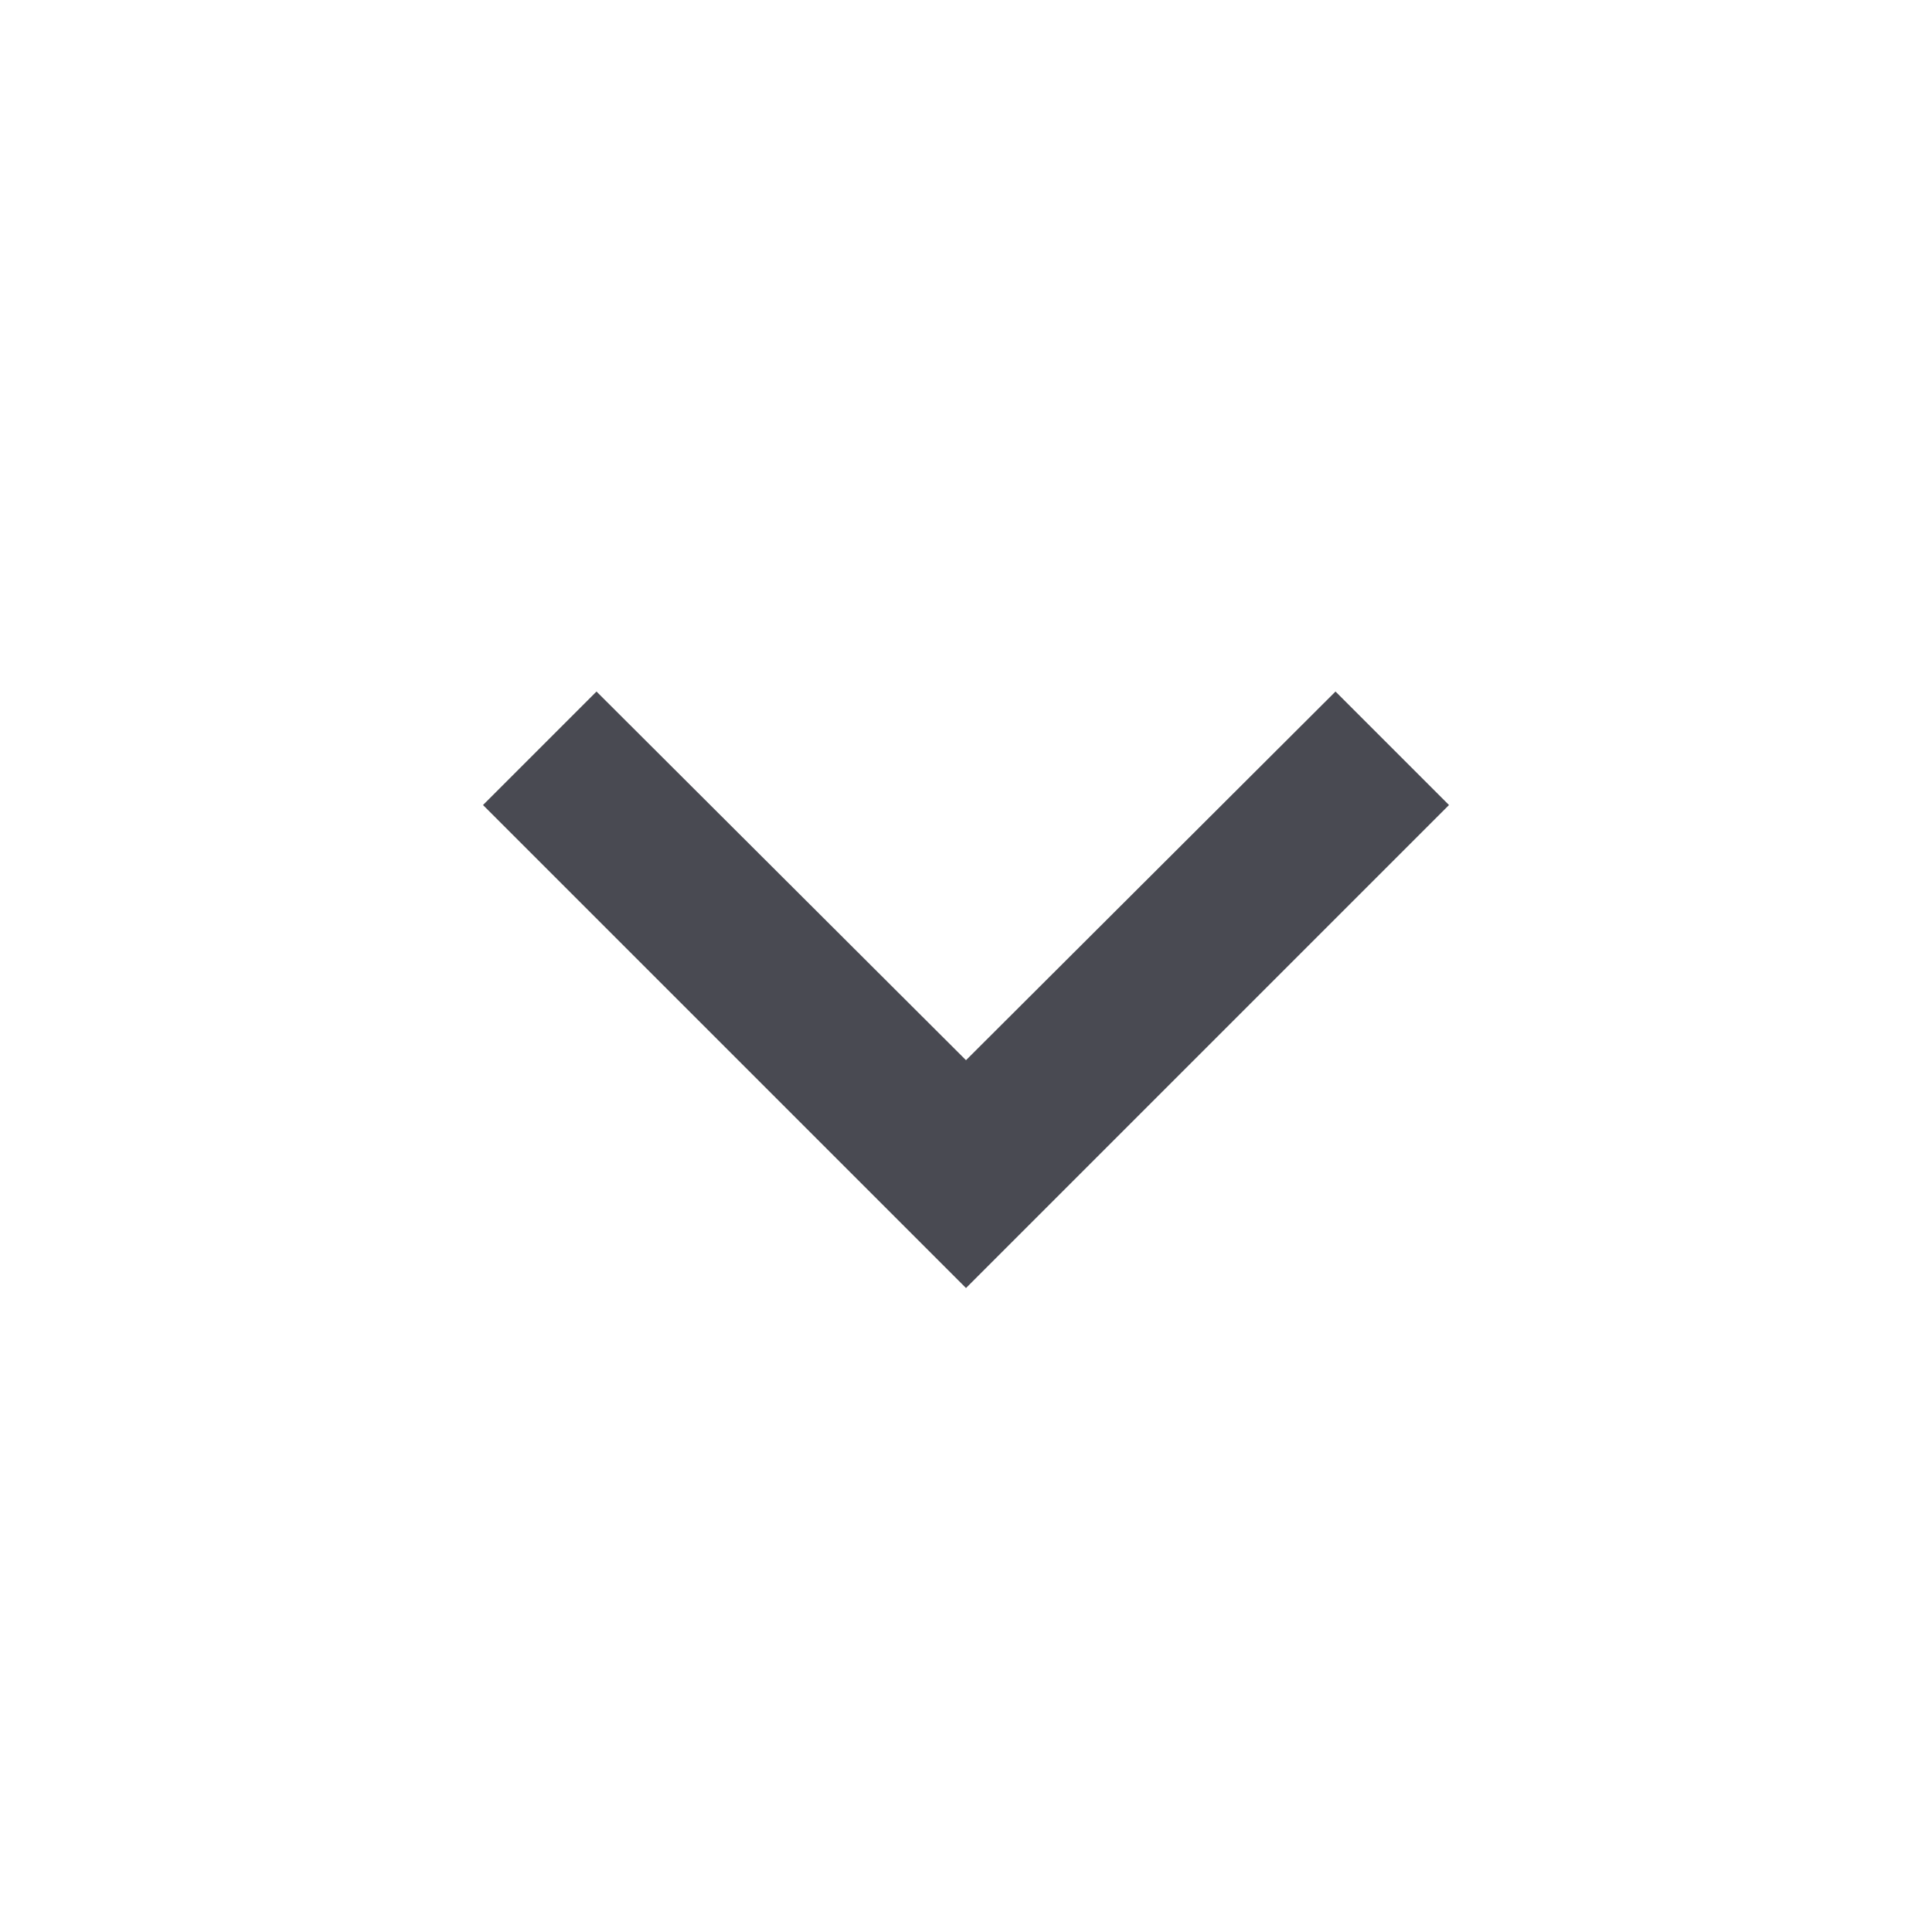
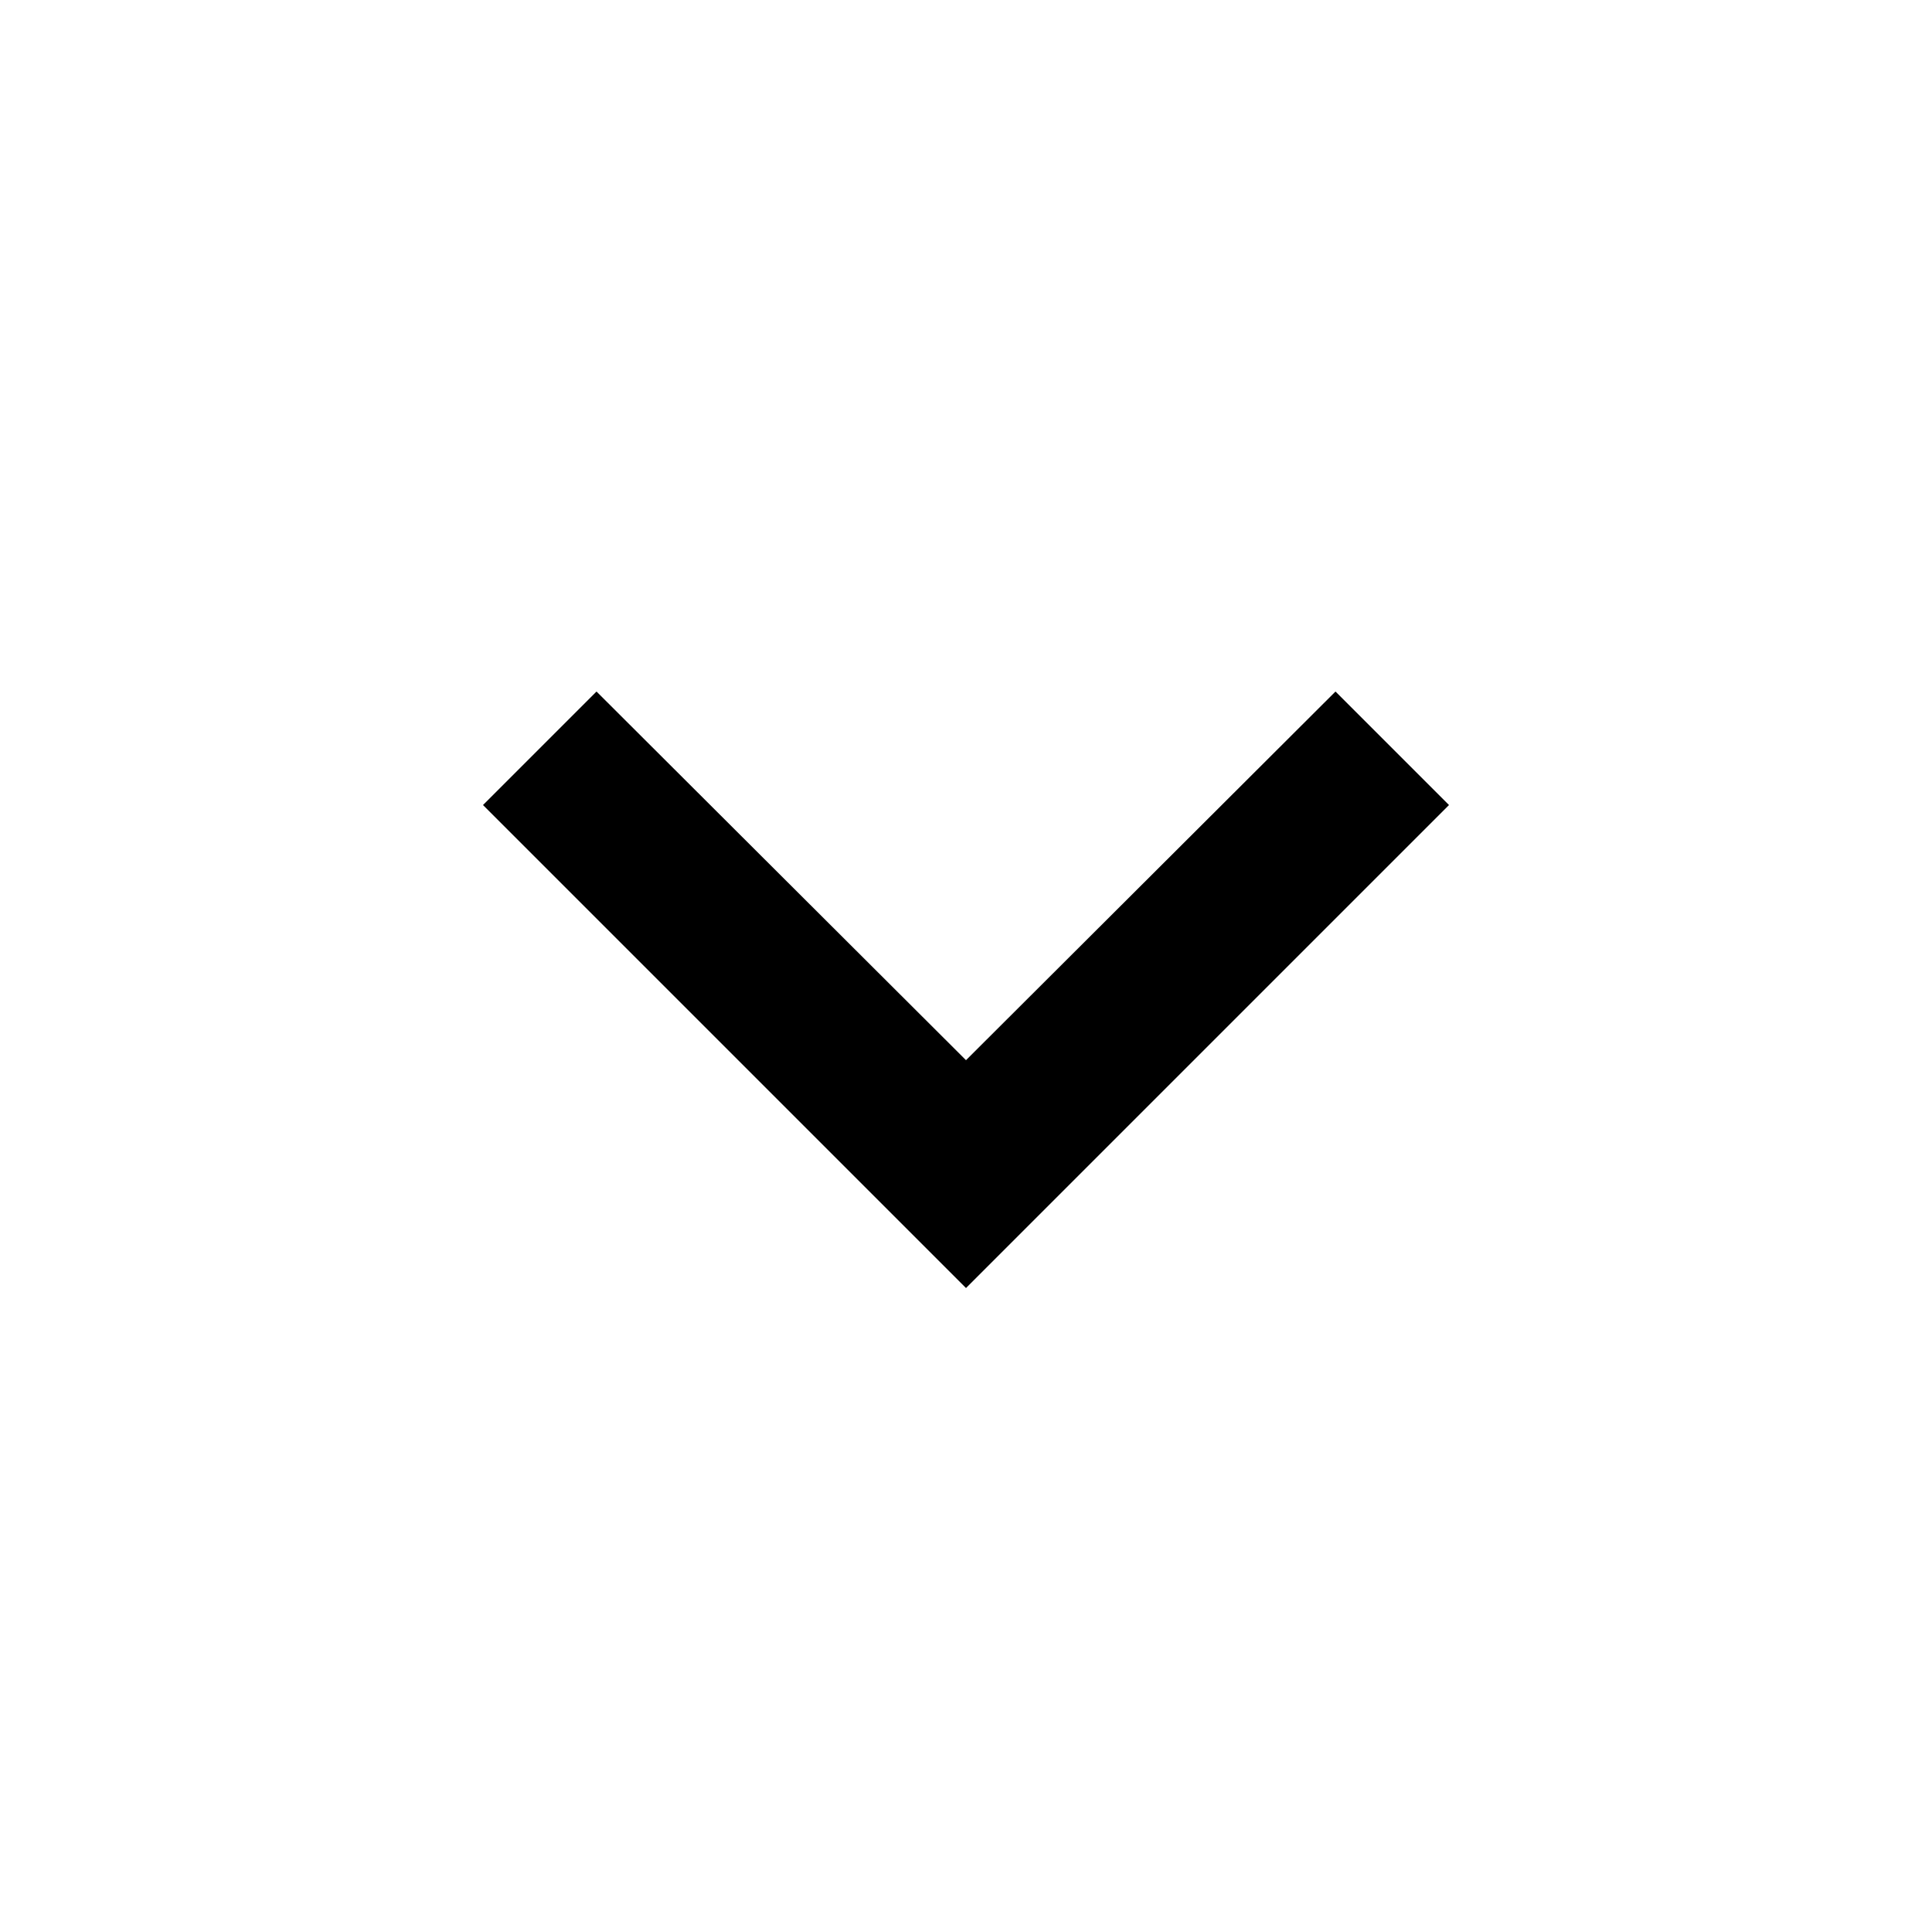
<svg xmlns="http://www.w3.org/2000/svg" width="16" height="16" viewBox="0 0 16 16" fill="none">
-   <path d="M11.06 5.727L8 8.78L4.94 5.727L4 6.667L8 10.667L12 6.667L11.06 5.727Z" fill="#494A52" />
+   <path d="M11.06 5.727L8 8.78L4.94 5.727L4 6.667L8 10.667L12 6.667L11.06 5.727Z" fill="currentColor" />
</svg>
